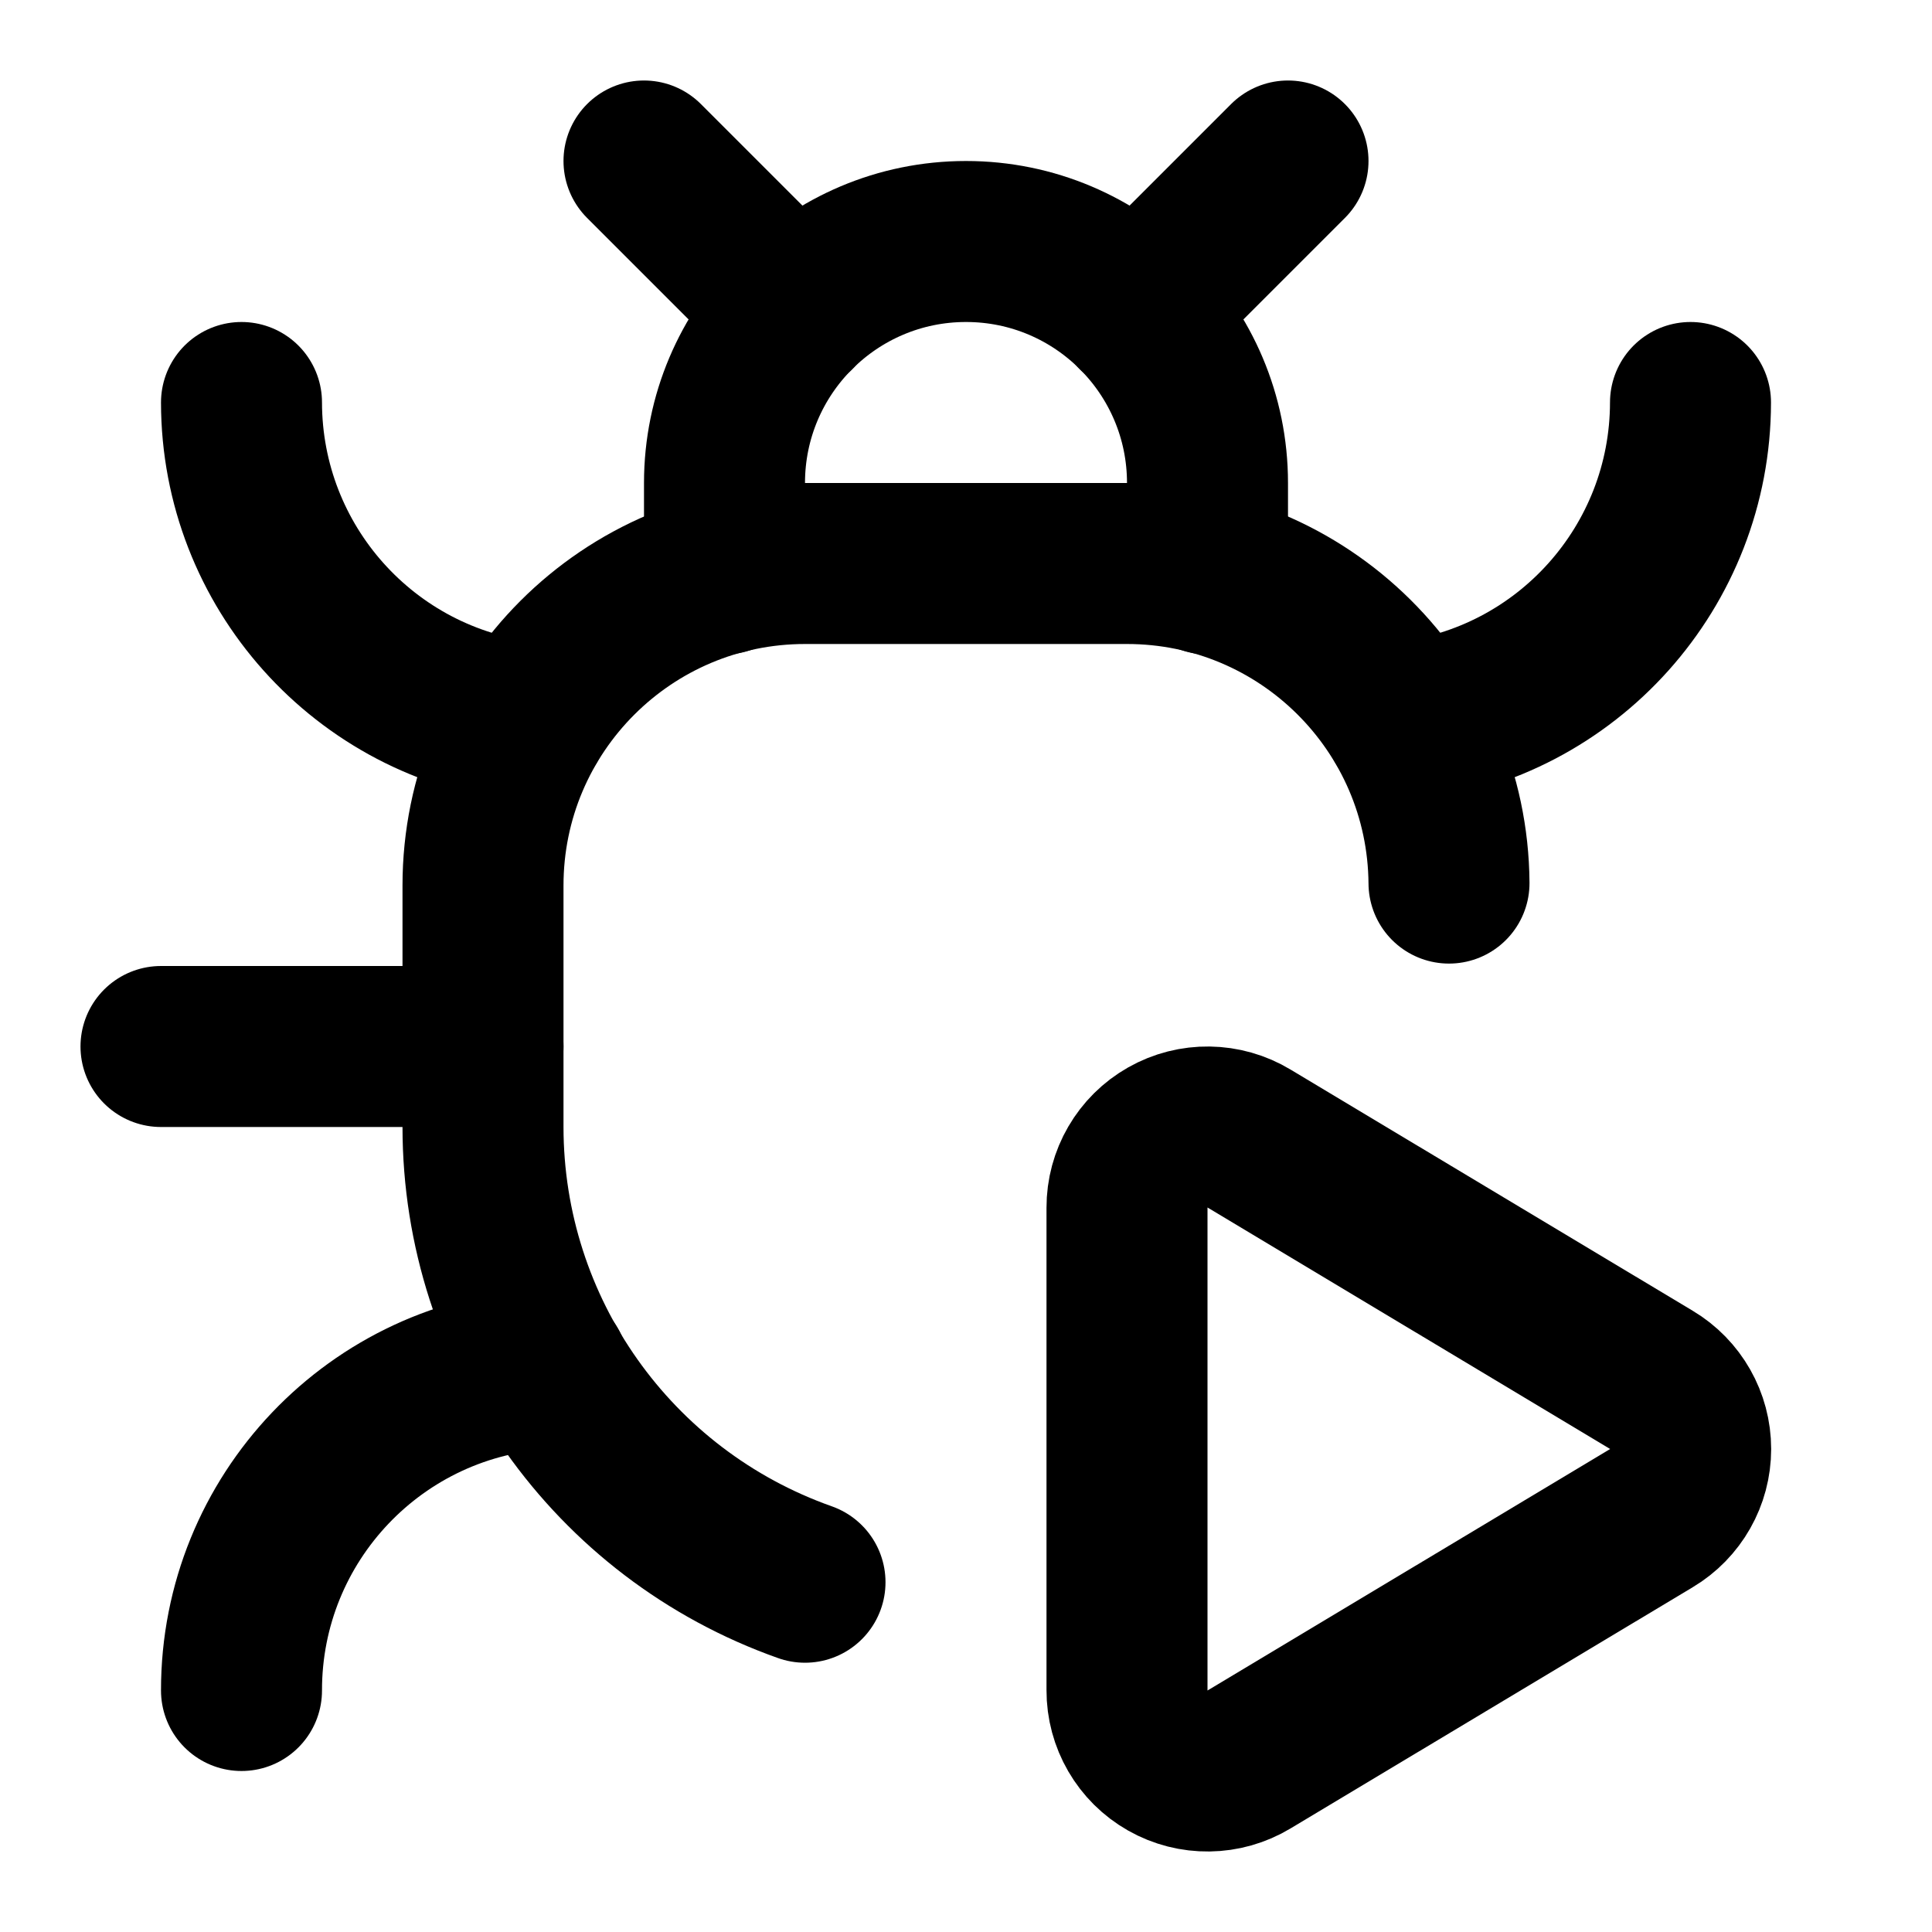
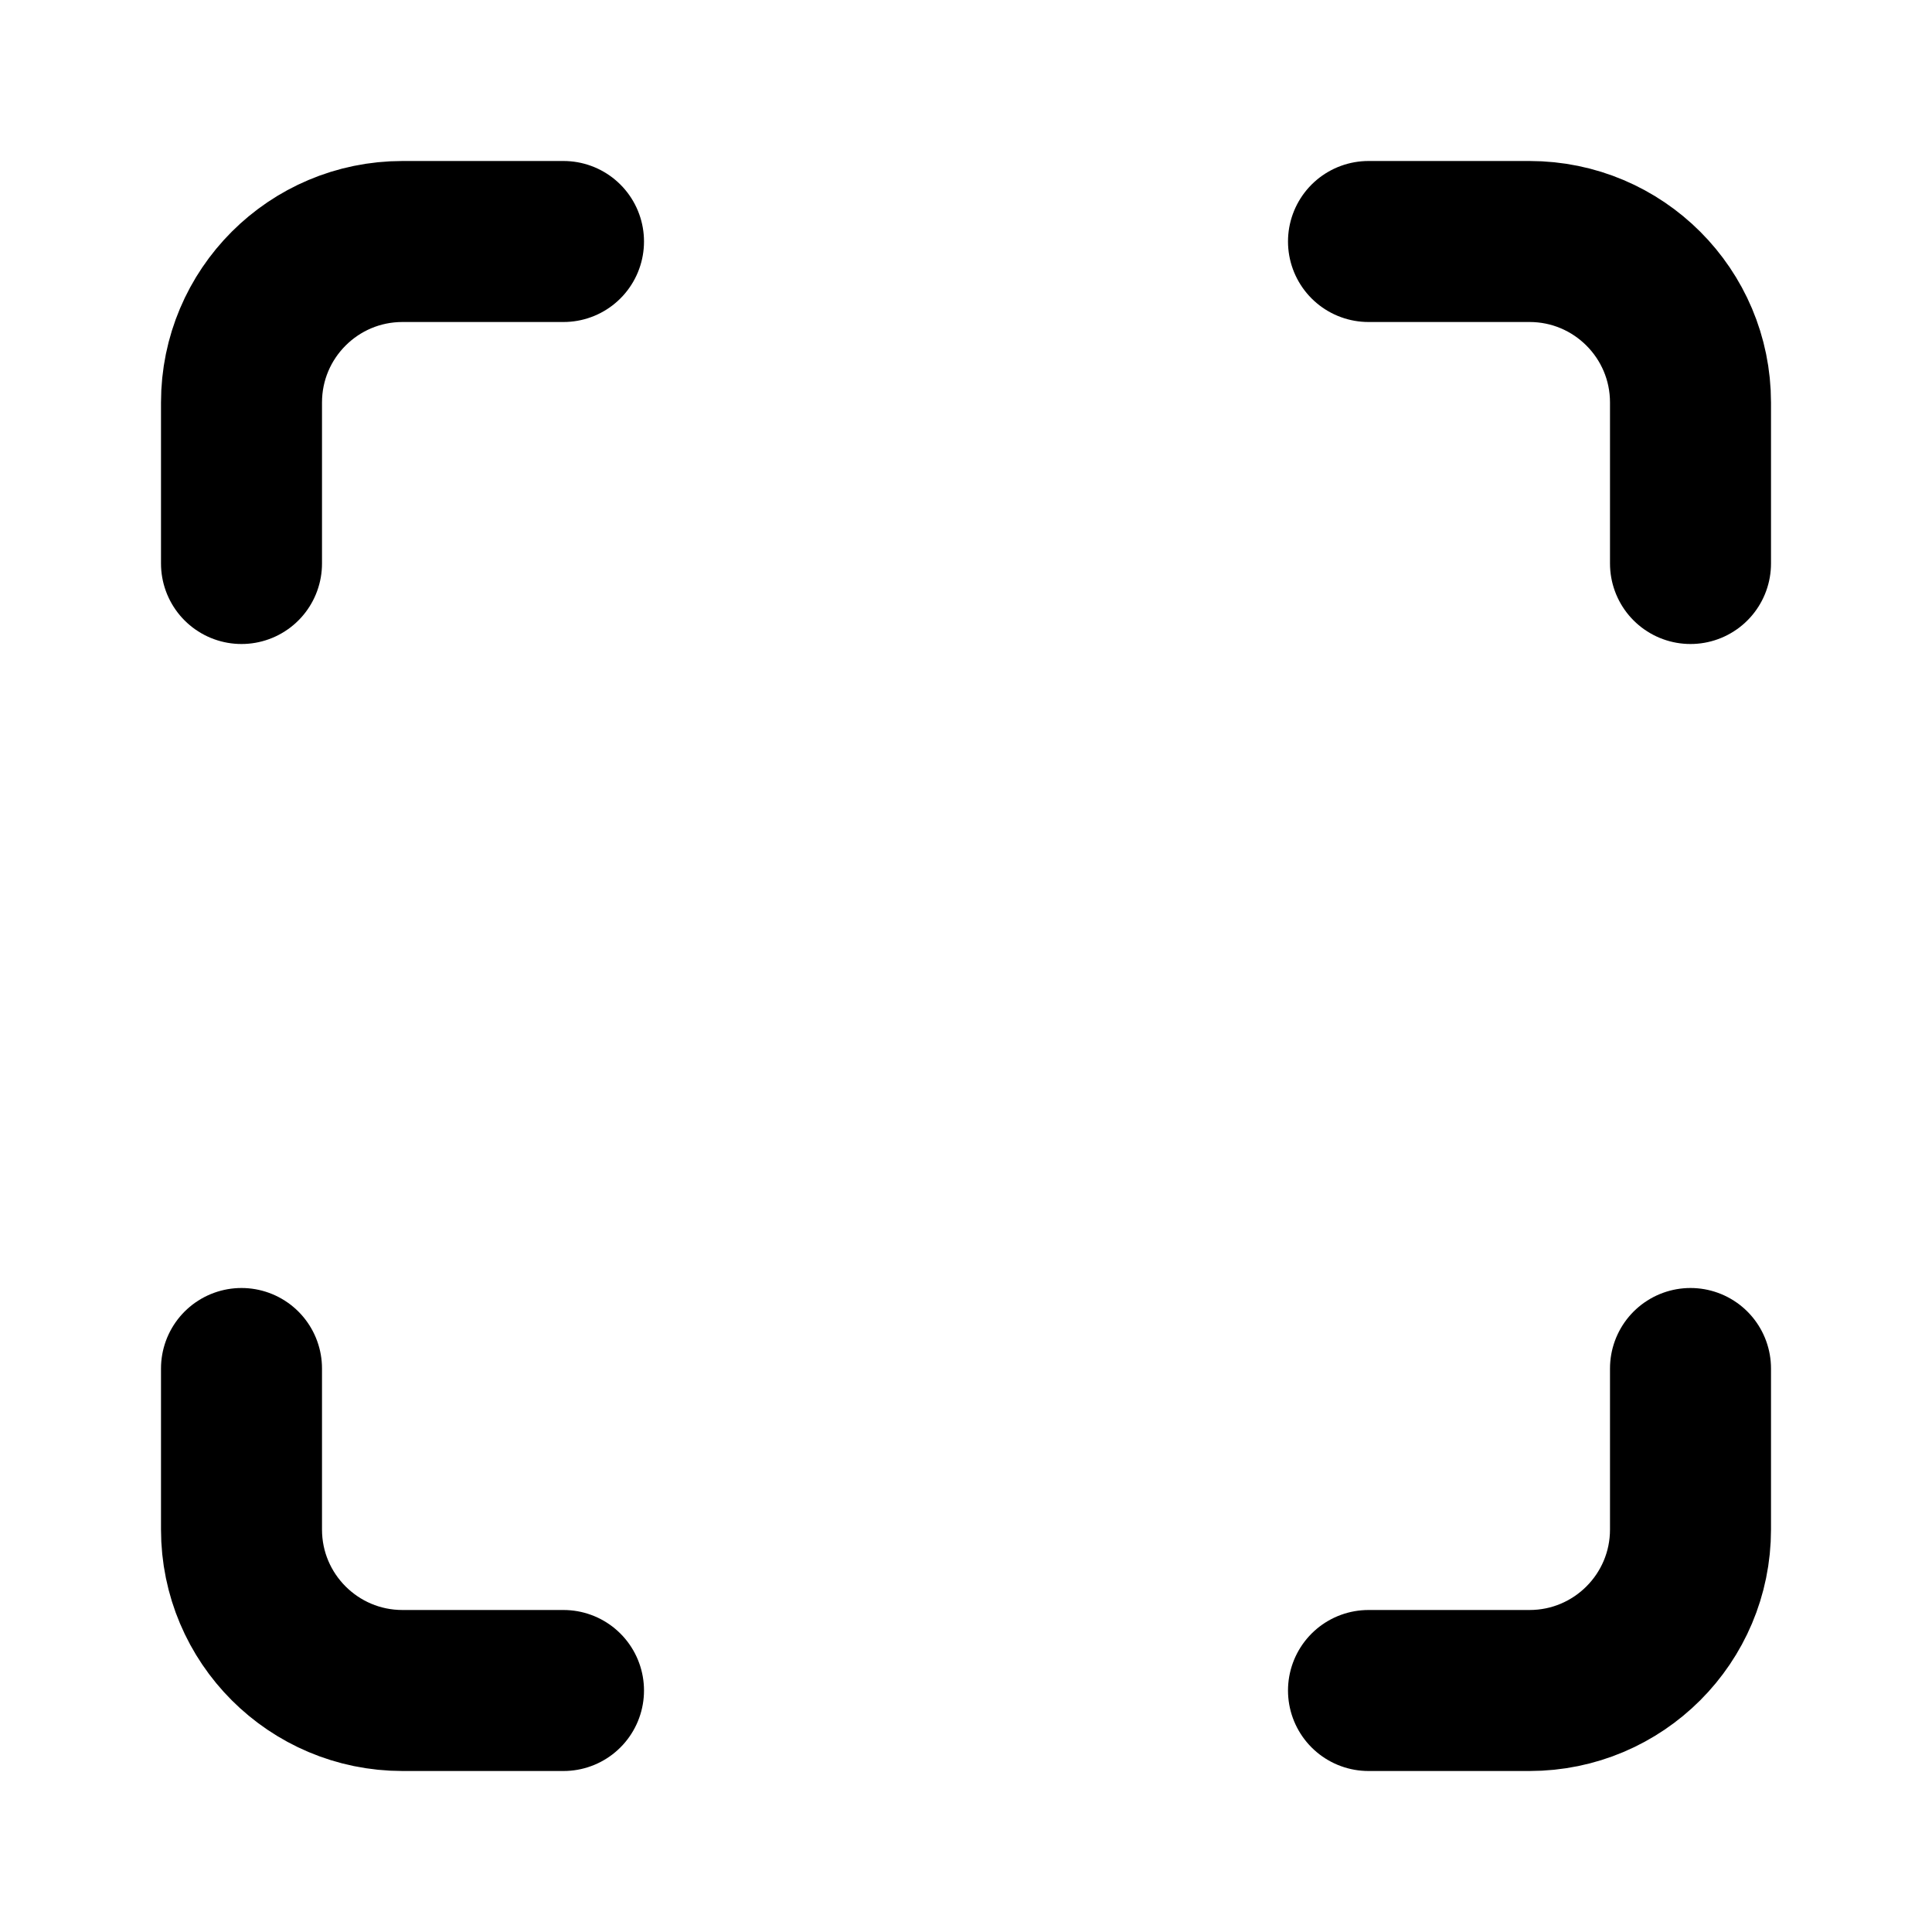
- <svg xmlns="http://www.w3.org/2000/svg" class="lucide lucide-bug-play" width="24" height="24" viewBox="0 0 24 24" fill="none" stroke="currentColor" stroke-width="2" stroke-linecap="round" stroke-linejoin="round">
-   <path d="M10 19.655A6 6 0 0 1 6 14v-3a4 4 0 0 1 4-4h4a4 4 0 0 1 4 3.97" />
-   <path d="M14 15.003a1 1 0 0 1 1.517-.859l4.997 2.997a1 1 0 0 1 0 1.718l-4.997 2.997a1 1 0 0 1-1.517-.86z" />
-   <path d="M14.12 3.88 16 2" />
-   <path d="M21 5a4 4 0 0 1-3.55 3.97" />
-   <path d="M3 21a4 4 0 0 1 3.81-4" />
-   <path d="M3 5a4 4 0 0 0 3.55 3.97" />
-   <path d="M6 13H2" />
-   <path d="m8 2 1.88 1.88" />
-   <path d="M9 7.13V6a3 3 0 1 1 6 0v1.13" />
+ <svg xmlns="http://www.w3.org/2000/svg" class="lucide lucide-scan" width="24" height="24" viewBox="0 0 24 24" fill="none" stroke="currentColor" stroke-width="2" stroke-linecap="round" stroke-linejoin="round">
+   <path d="M3 7V5a2 2 0 0 1 2-2h2" />
+   <path d="M17 3h2a2 2 0 0 1 2 2v2" />
+   <path d="M21 17v2a2 2 0 0 1-2 2h-2" />
+   <path d="M7 21H5a2 2 0 0 1-2-2v-2" />
</svg>
